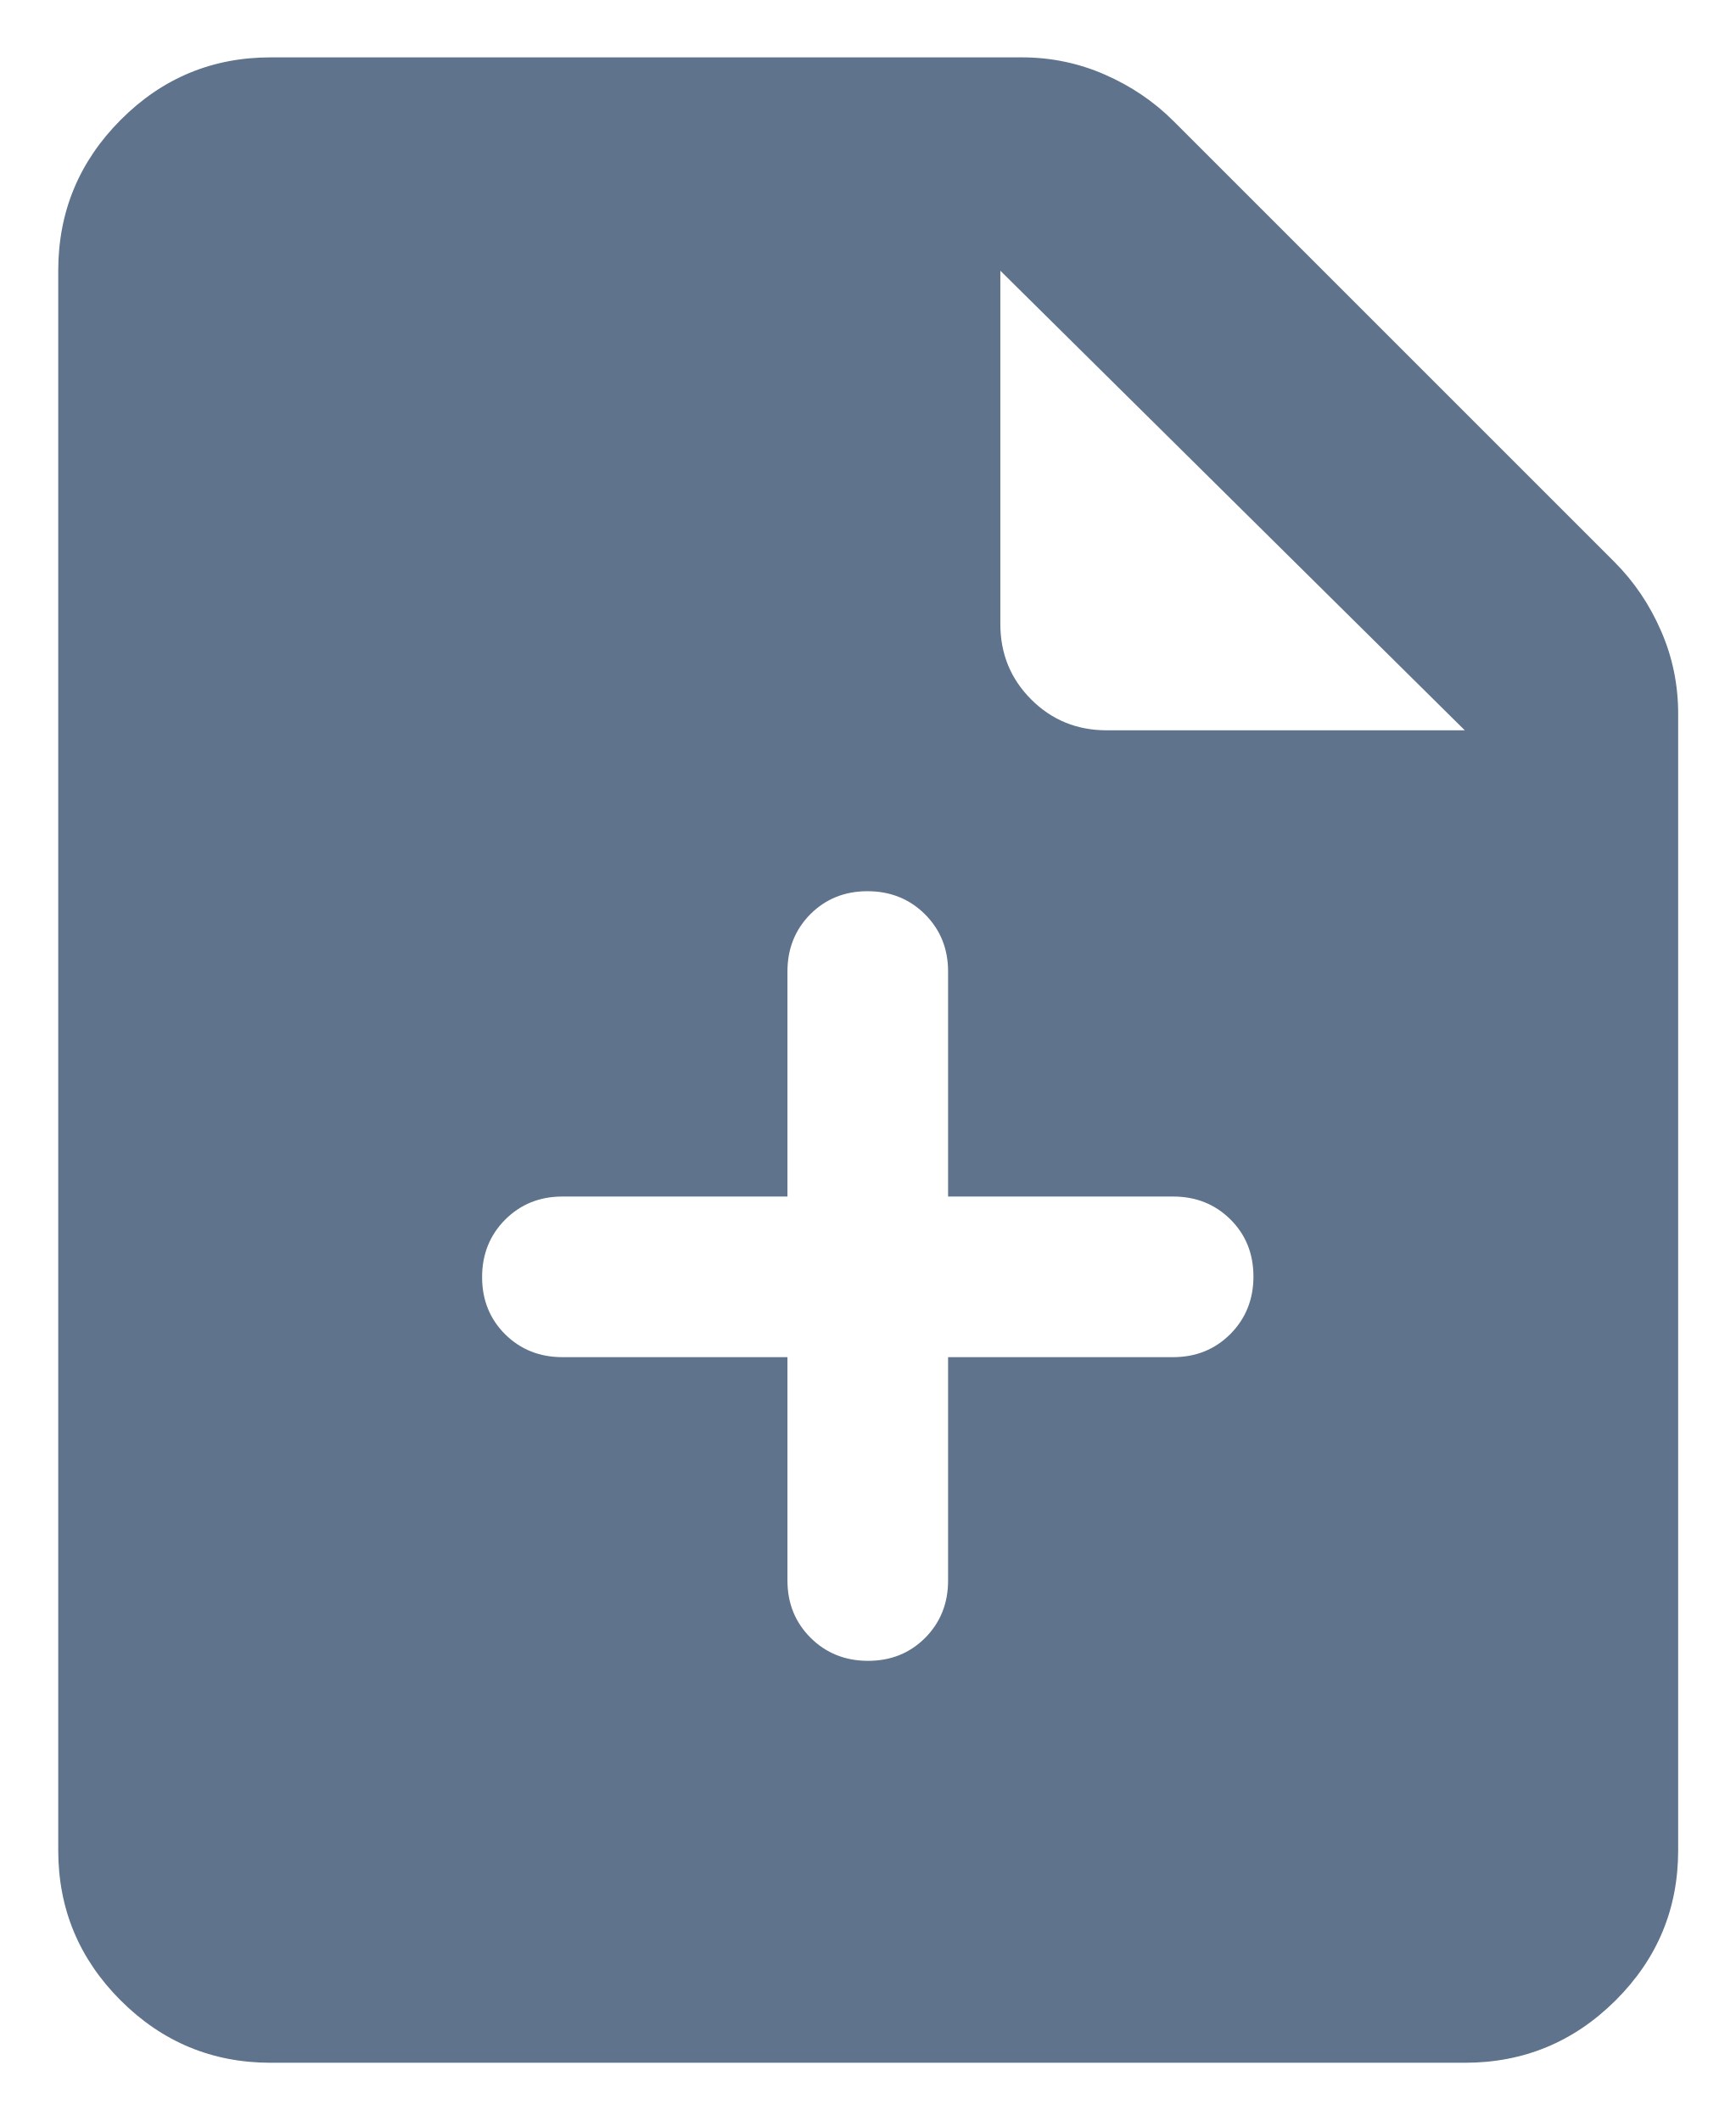
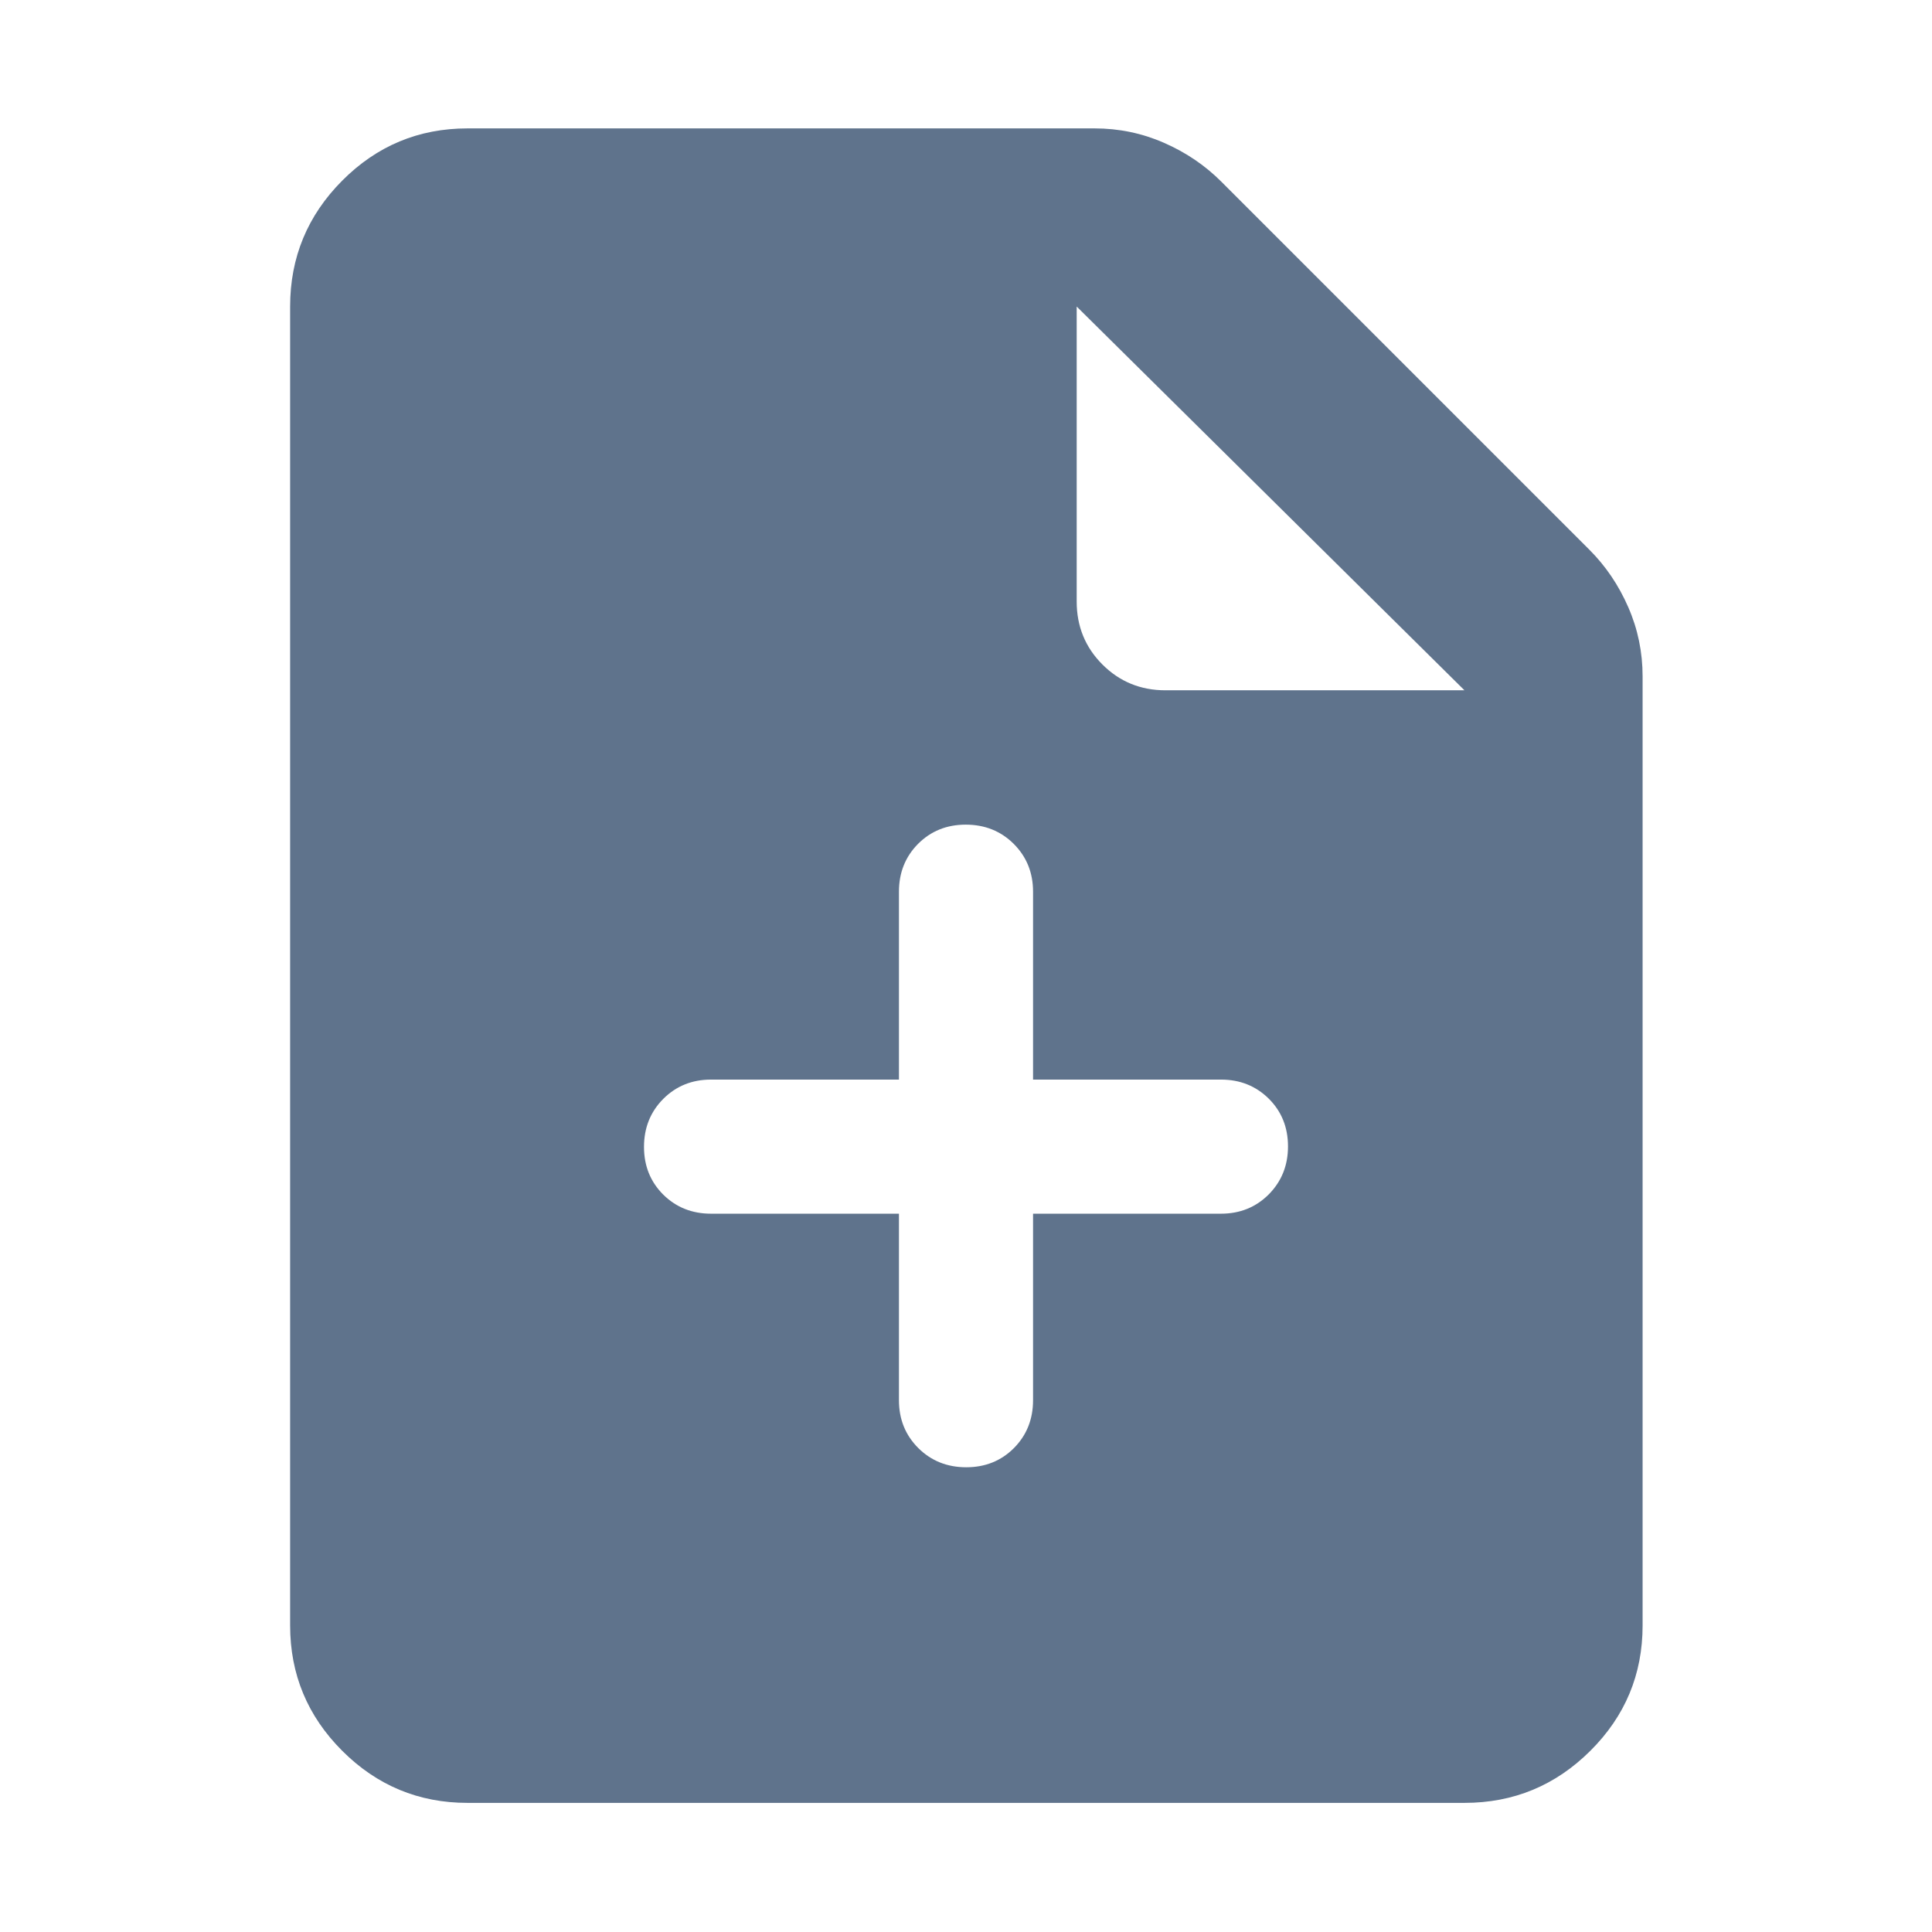
- <svg xmlns="http://www.w3.org/2000/svg" width="18" height="22" viewBox="0 0 18 22" fill="none">
-   <path d="M2.808 21.396C2.201 21.396 1.682 21.18 1.251 20.749C0.82 20.318 0.604 19.799 0.604 19.192V2.808C0.604 2.198 0.82 1.677 1.251 1.244C1.682 0.811 2.201 0.595 2.808 0.595H10.597C10.898 0.595 11.185 0.654 11.457 0.773C11.73 0.892 11.968 1.053 12.171 1.256L16.744 5.829C16.947 6.032 17.108 6.27 17.227 6.543C17.346 6.815 17.405 7.102 17.405 7.403V19.192C17.405 19.799 17.189 20.318 16.756 20.749C16.323 21.18 15.802 21.396 15.192 21.396H2.808ZM10.375 6.473C10.375 6.781 10.482 7.042 10.695 7.255C10.908 7.468 11.169 7.575 11.477 7.575H15.192L10.375 2.808V6.473ZM8.167 14.077V16.394C8.167 16.63 8.247 16.828 8.407 16.988C8.567 17.147 8.766 17.227 9.003 17.227C9.24 17.227 9.437 17.147 9.596 16.988C9.754 16.828 9.833 16.63 9.833 16.394V14.077H12.167C12.403 14.077 12.601 13.997 12.761 13.837C12.92 13.676 13 13.478 13 13.241C13 13.004 12.92 12.806 12.761 12.648C12.601 12.49 12.403 12.411 12.167 12.411H9.833V10.077C9.833 9.841 9.753 9.643 9.593 9.483C9.433 9.324 9.234 9.244 8.997 9.244C8.76 9.244 8.563 9.324 8.404 9.483C8.246 9.643 8.167 9.841 8.167 10.077V12.411H5.833C5.597 12.411 5.399 12.491 5.239 12.651C5.08 12.811 5 13.01 5 13.247C5 13.484 5.08 13.681 5.239 13.84C5.399 13.998 5.597 14.077 5.833 14.077H8.167Z" fill="#5F738C" />
+ <svg xmlns="http://www.w3.org/2000/svg" width="24" height="24" viewBox="0 0 24 24" fill="none">
+   <mask id="mask0_220_1517" style="mask-type:alpha" maskUnits="userSpaceOnUse" x="0" y="0" width="24" height="24">
+     <rect width="24" height="24" fill="#D9D9D9" />
+   </mask>
+   <g mask="url(#mask0_220_1517)">
+     <path d="M5.808 22.396C5.201 22.396 4.682 22.18 4.251 21.749C3.82 21.318 3.604 20.799 3.604 20.192V3.808C3.604 3.198 3.82 2.677 4.251 2.244C4.682 1.811 5.201 1.595 5.808 1.595H13.597C13.898 1.595 14.185 1.654 14.457 1.773C14.73 1.892 14.968 2.053 15.171 2.256L19.744 6.829C19.947 7.032 20.108 7.27 20.227 7.543C20.346 7.815 20.405 8.102 20.405 8.403V20.192C20.405 20.799 20.189 21.318 19.756 21.749C19.323 22.18 18.802 22.396 18.192 22.396H5.808ZM13.375 7.473C13.375 7.781 13.482 8.042 13.695 8.255C13.908 8.468 14.169 8.575 14.477 8.575H18.192L13.375 3.808V7.473ZM11.167 15.077V17.394C11.167 17.63 11.247 17.828 11.407 17.988C11.567 18.147 11.766 18.227 12.003 18.227C12.24 18.227 12.437 18.147 12.596 17.988C12.754 17.828 12.833 17.63 12.833 17.394V15.077H15.167C15.403 15.077 15.601 14.997 15.761 14.837C15.92 14.676 16 14.478 16 14.241C16 14.004 15.92 13.806 15.761 13.648C15.601 13.49 15.403 13.411 15.167 13.411H12.833V11.077C12.833 10.841 12.753 10.643 12.593 10.483C12.433 10.324 12.234 10.244 11.997 10.244C11.76 10.244 11.563 10.324 11.404 10.483C11.246 10.643 11.167 10.841 11.167 11.077V13.411H8.833C8.597 13.411 8.399 13.491 8.239 13.651C8.08 13.811 8 14.01 8 14.247C8 14.484 8.08 14.681 8.239 14.84C8.399 14.998 8.597 15.077 8.833 15.077H11.167Z" fill="#5F738C" />
+   </g>
</svg>
